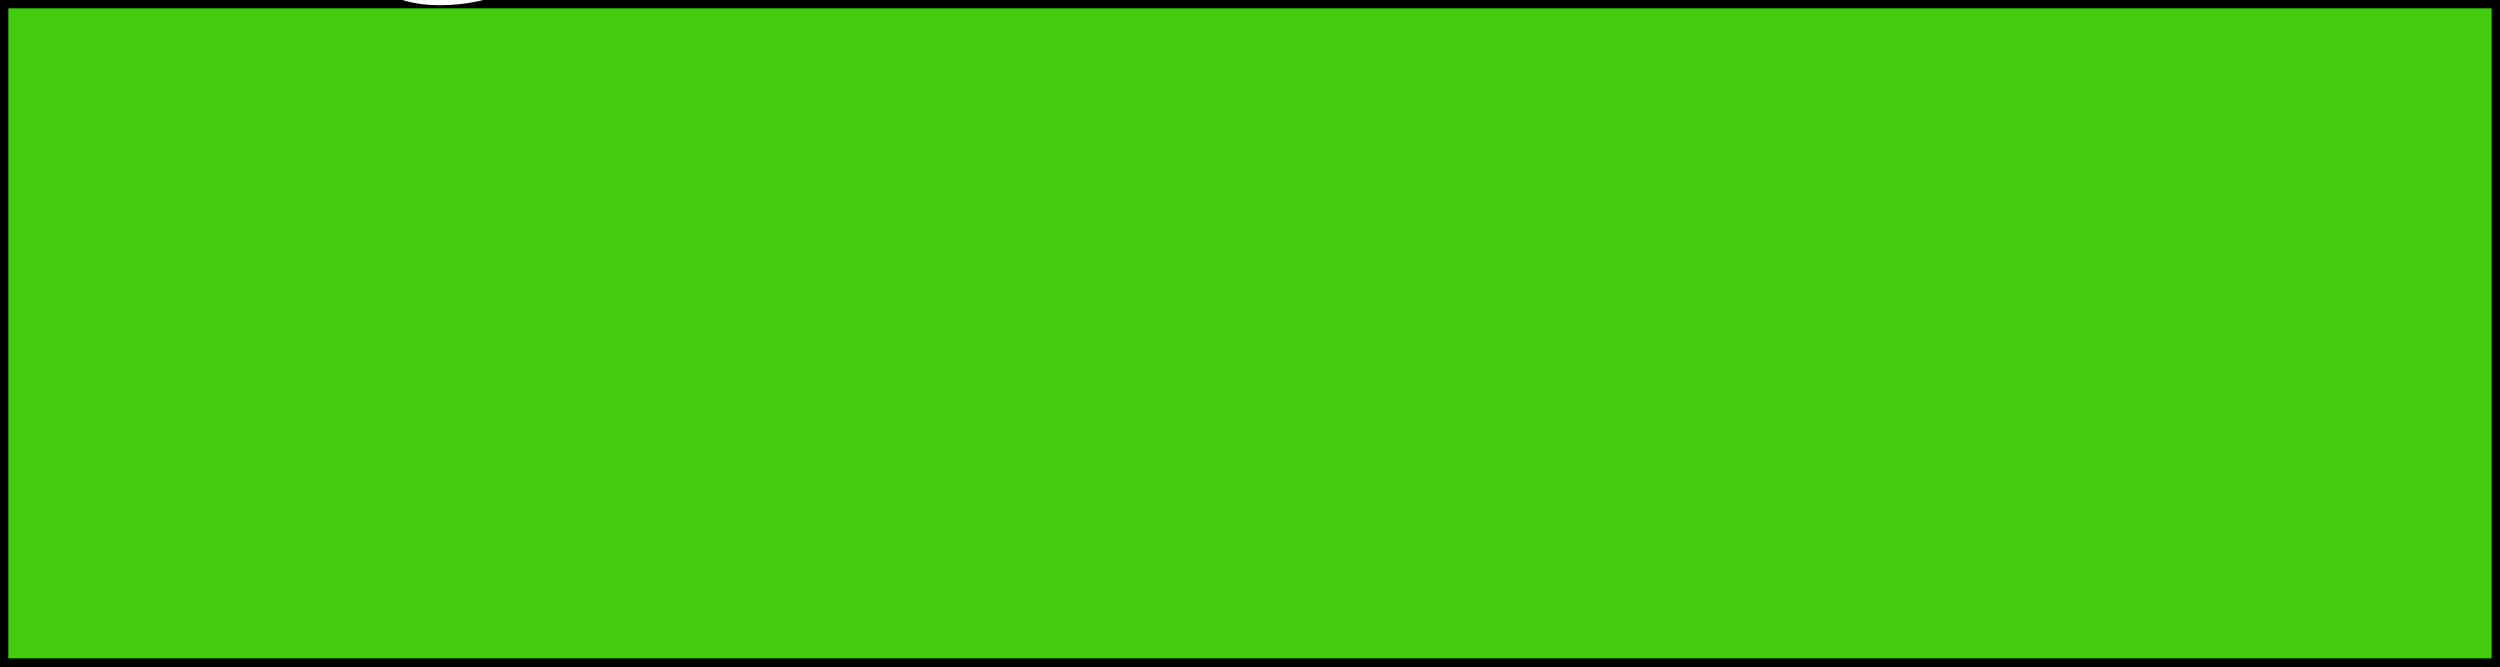
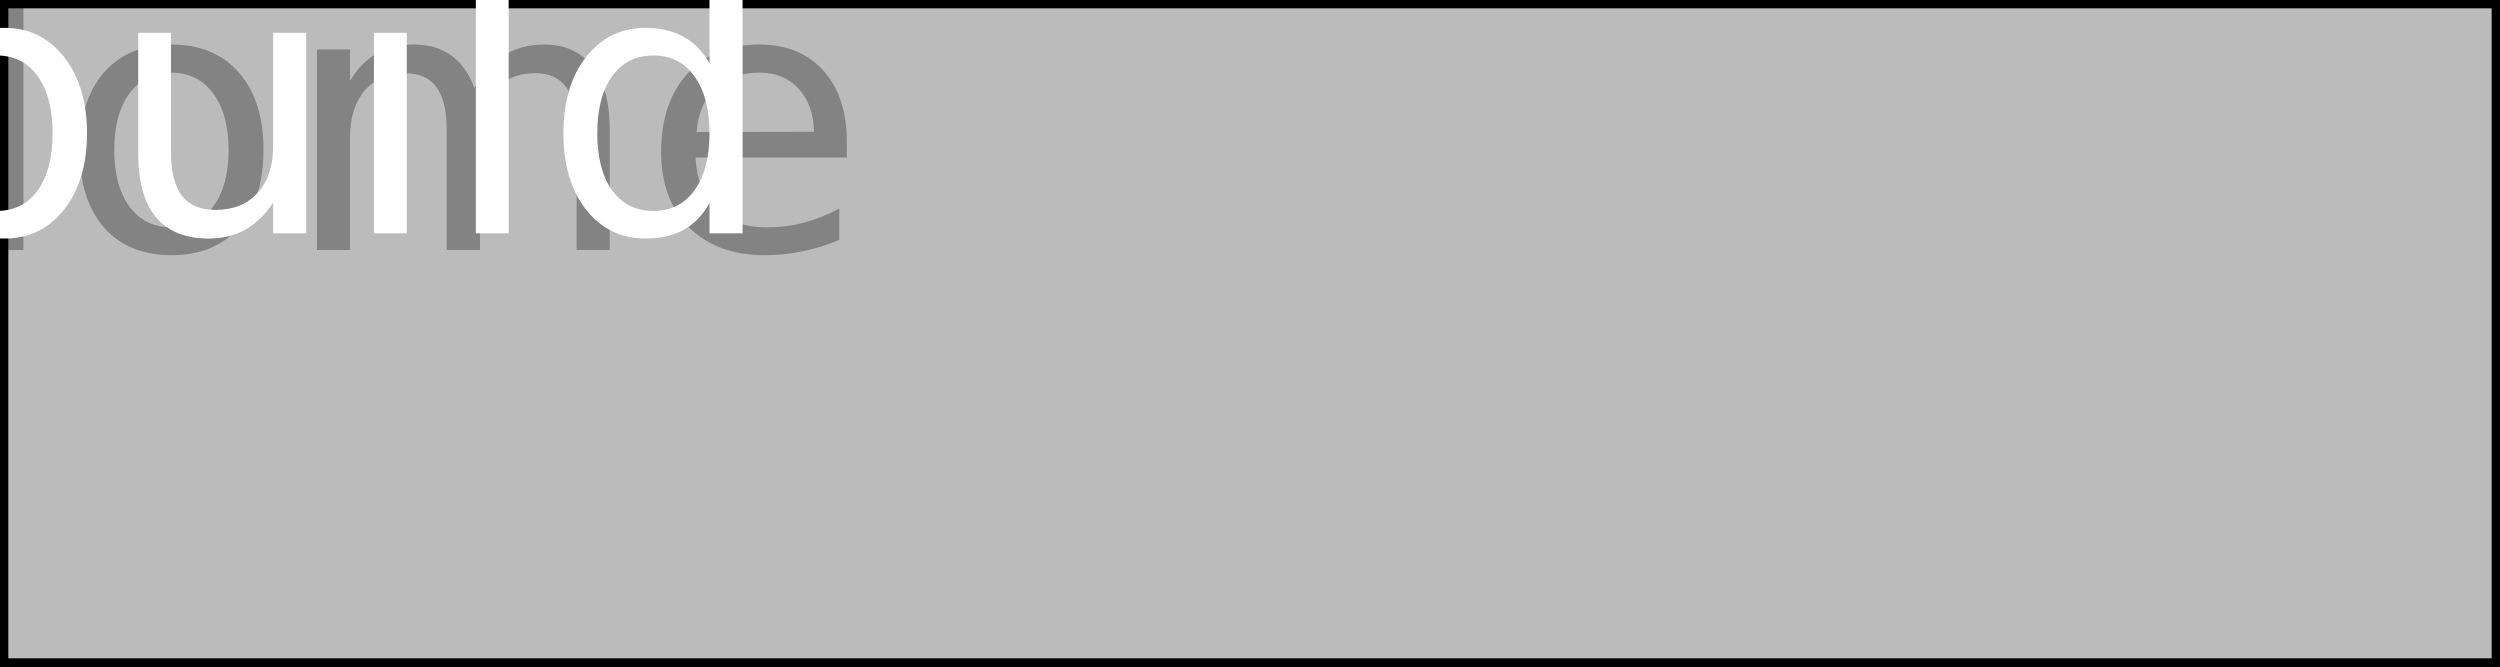
<svg xmlns="http://www.w3.org/2000/svg" baseProfile="full" height="40" version="1.1" width="150">
  <defs />
-   <rect fill="#4c1" height="40" stroke="black" stroke-width="1" width="150" x="0" y="0" />/&gt;<g fill="#fff" text-anchor="middle" font-family="DejaVu Sans,Verdana,Geneva,sans-serif" font-size="22">
-     <text>Home</text>
+   <rect fill="#bbb" height="40" stroke="black" stroke-width="1" width="150" x="0" y="0" />/&gt;<g fill="#fff" text-anchor="middle" font-family="DejaVu Sans,Verdana,Geneva,sans-serif" font-size="22">
+     <text x="19.5" y="15" fill="#010101" fill-opacity=".3">Home</text>
+     <text x="19.5" y="14">build</text>
  </g>
</svg>
